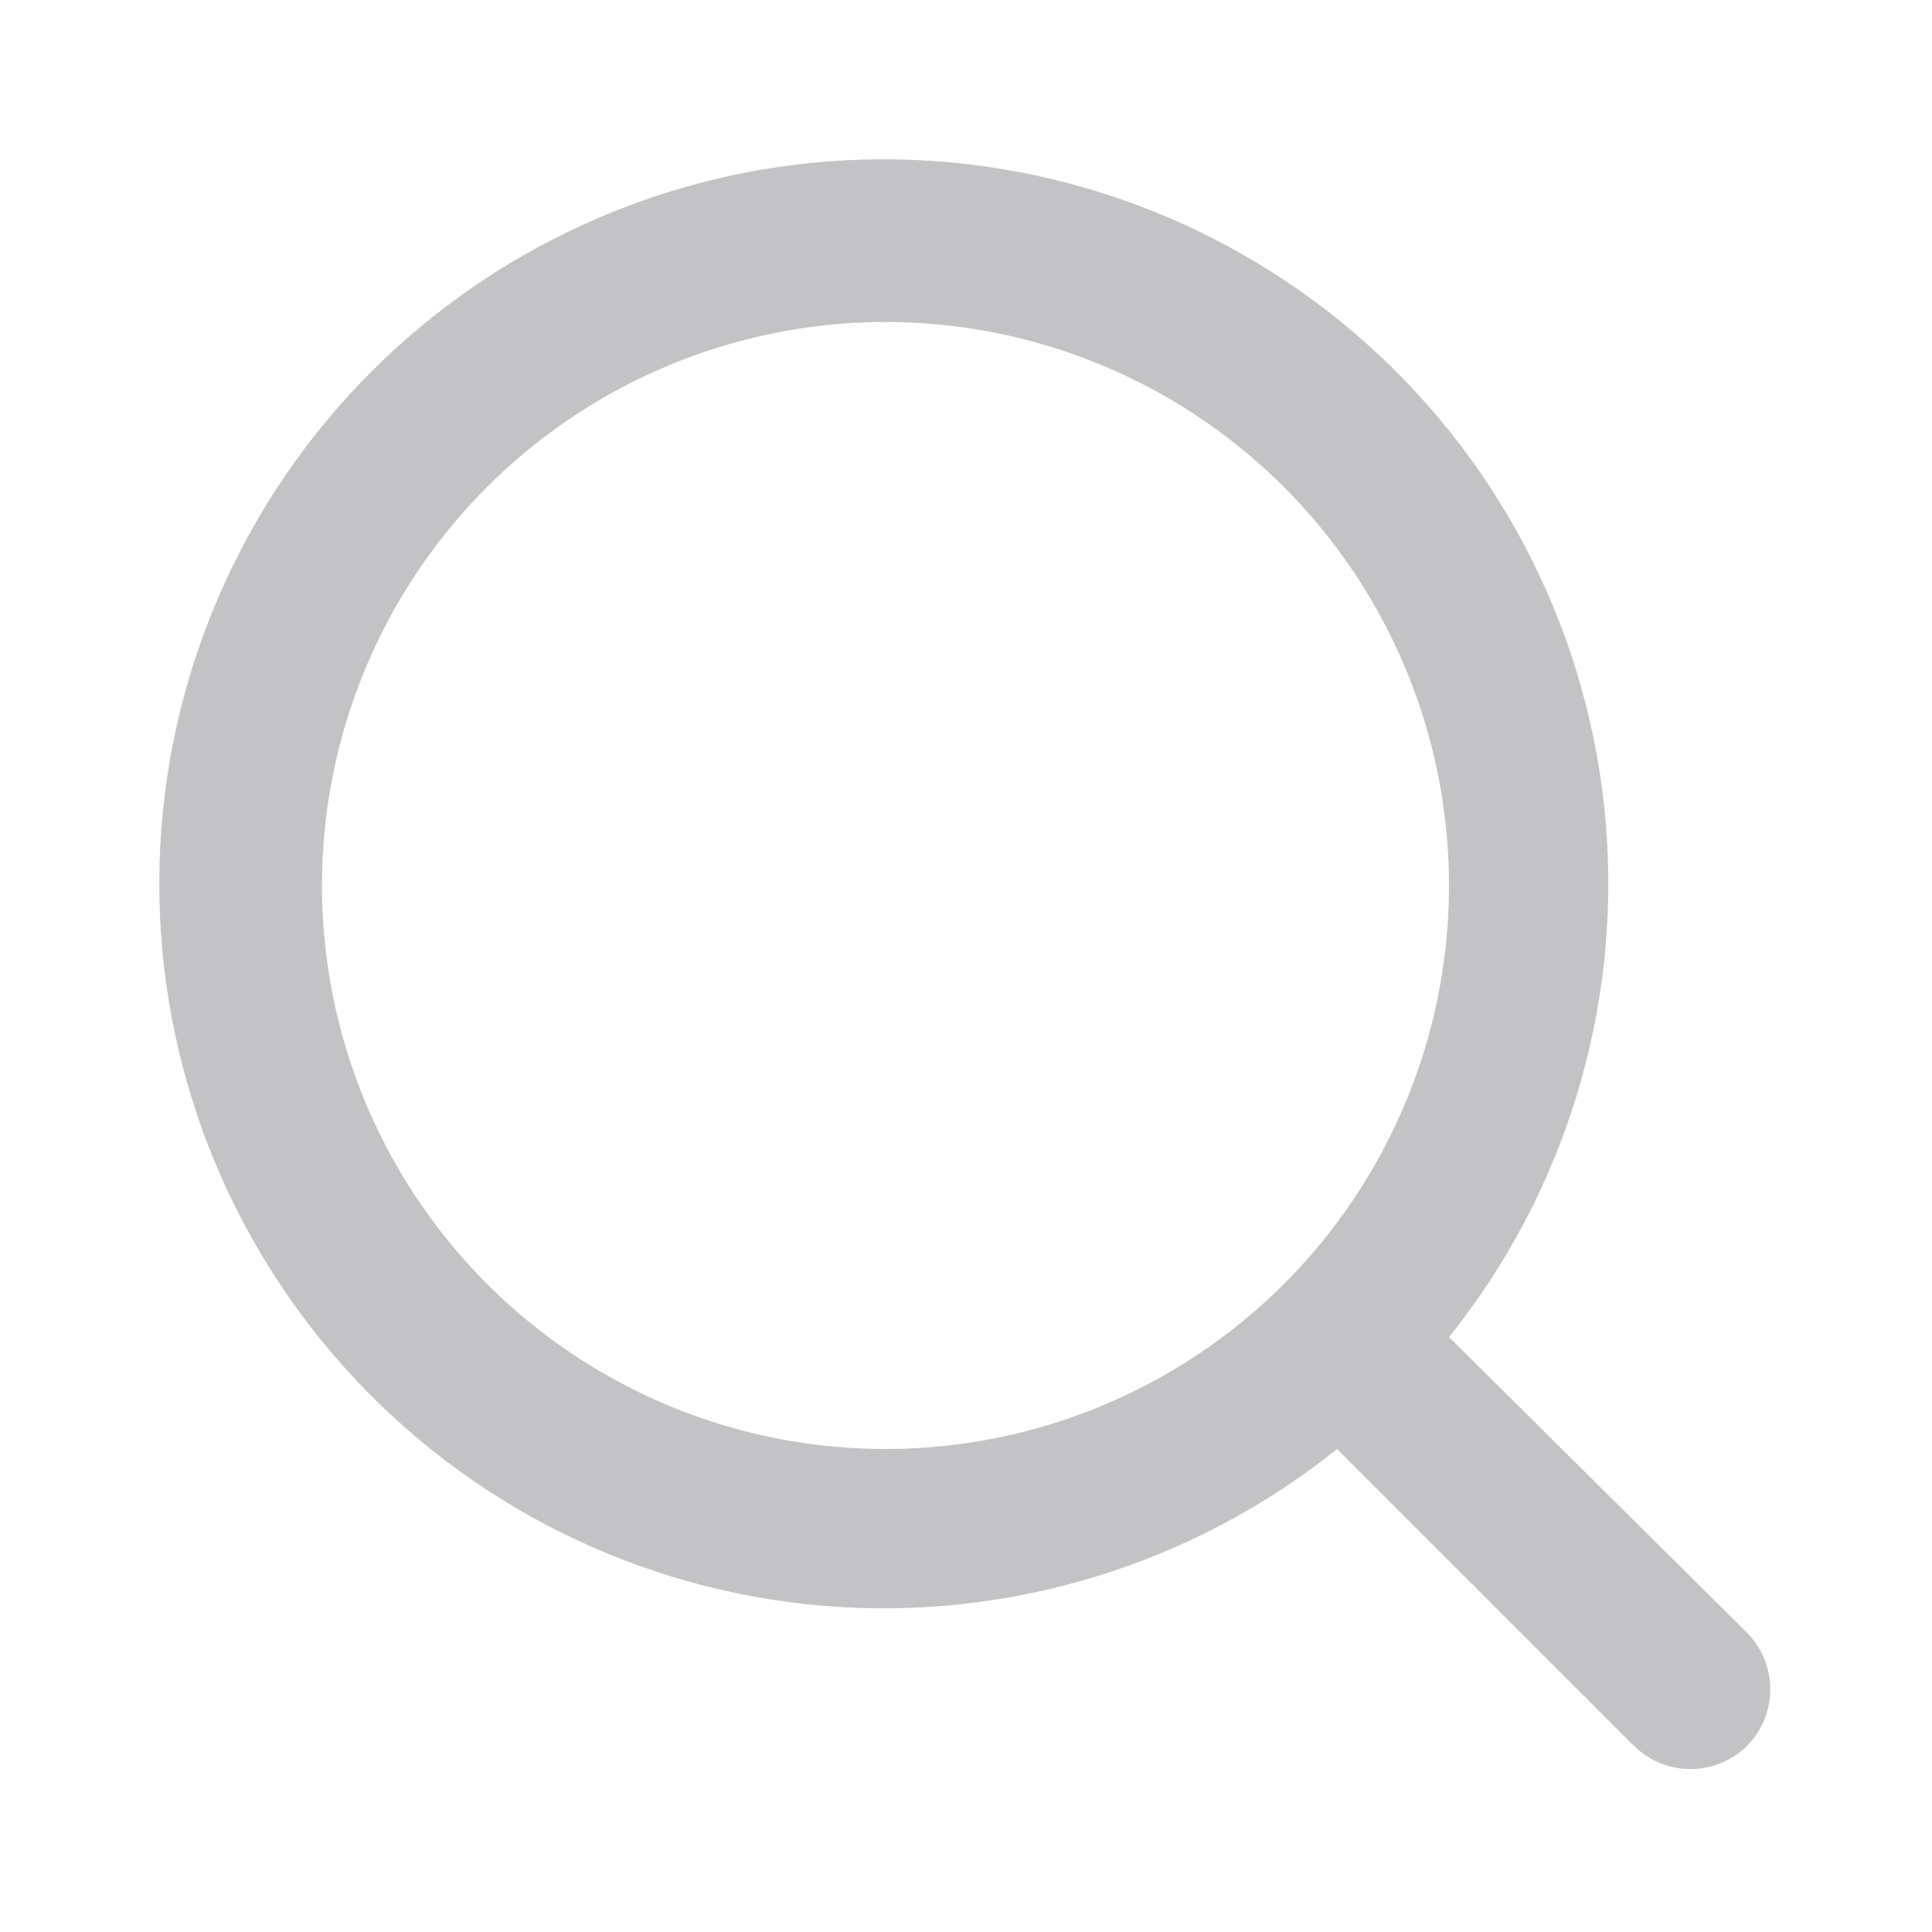
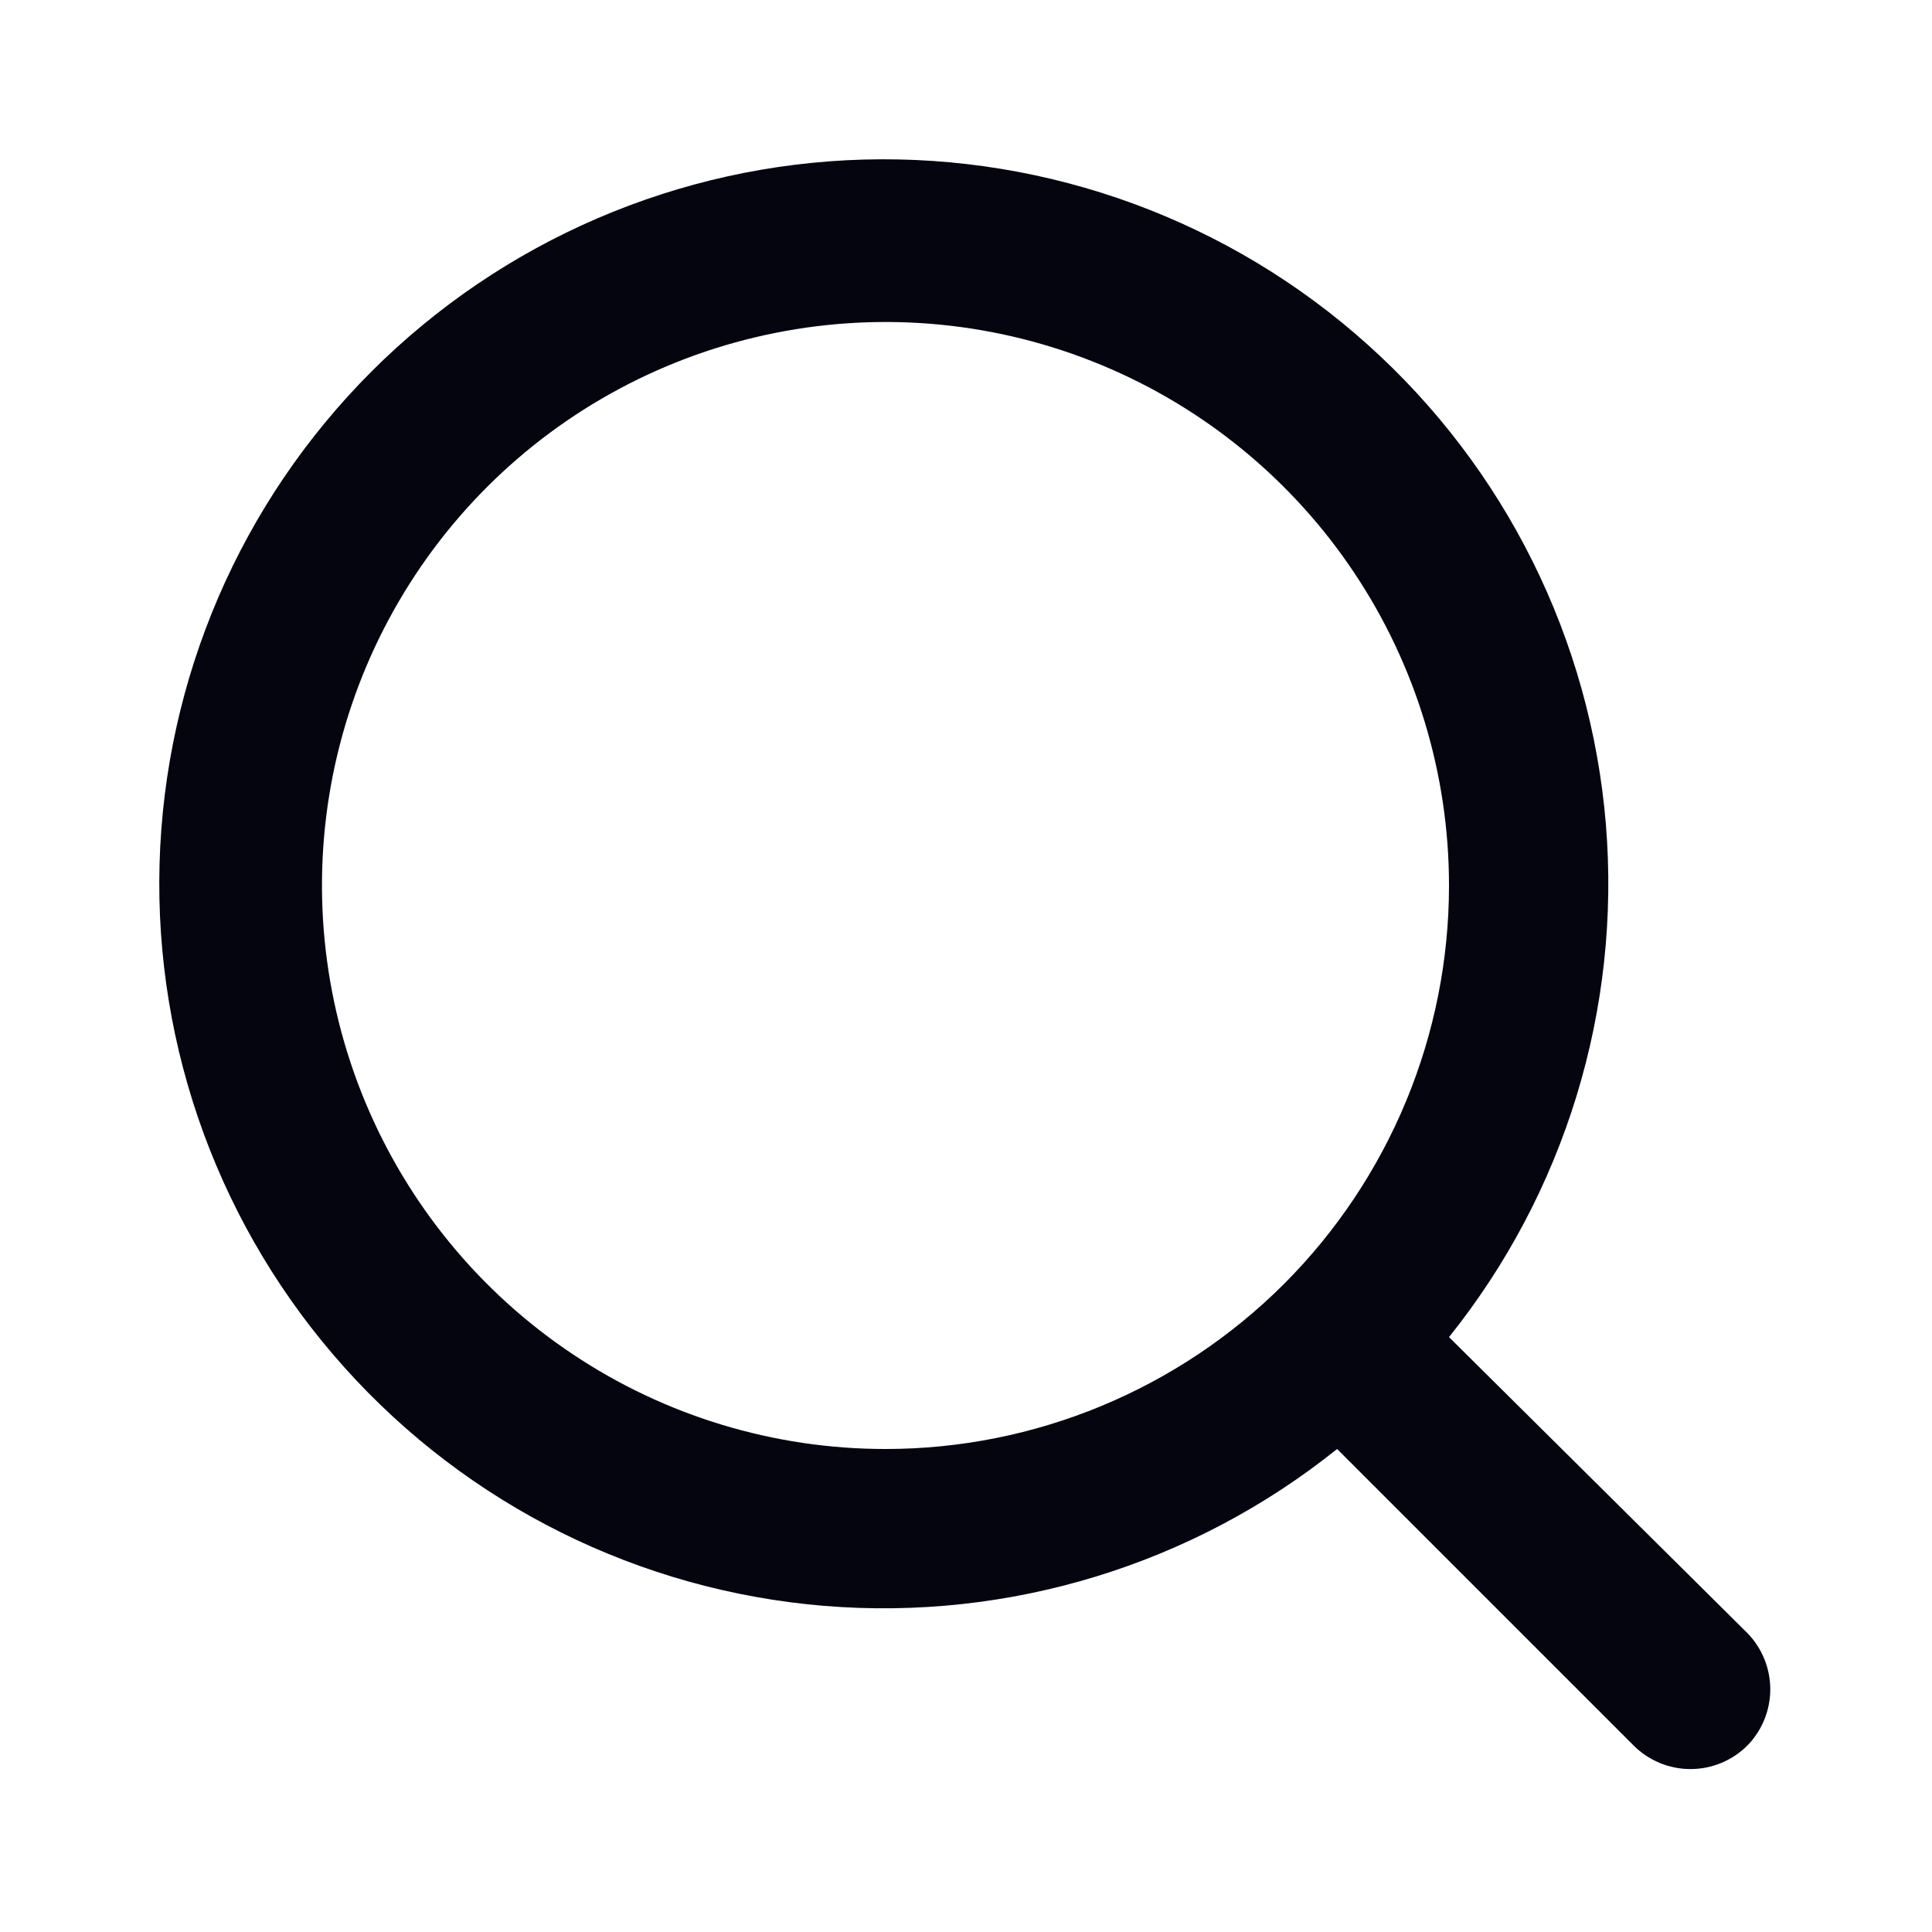
<svg xmlns="http://www.w3.org/2000/svg" width="24" height="24" viewBox="0 0 24 24" fill="none">
-   <path d="M21.71 20.29L18 16.61C19.44 14.814 20.137 12.535 19.949 10.241C19.76 7.947 18.7 5.813 16.985 4.277C15.271 2.741 13.034 1.92 10.733 1.982C8.432 2.045 6.243 2.988 4.615 4.615C2.987 6.243 2.045 8.432 1.982 10.733C1.919 13.034 2.74 15.271 4.277 16.985C5.813 18.7 7.947 19.76 10.241 19.949C12.535 20.137 14.814 19.44 16.61 18L20.29 21.68C20.383 21.774 20.494 21.848 20.615 21.899C20.737 21.95 20.868 21.976 21 21.976C21.132 21.976 21.263 21.95 21.384 21.899C21.506 21.848 21.617 21.774 21.71 21.68C21.89 21.494 21.991 21.244 21.991 20.985C21.991 20.726 21.89 20.477 21.71 20.29ZM11 18C9.615 18 8.262 17.59 7.111 16.82C5.96 16.051 5.063 14.958 4.533 13.679C4.003 12.4 3.864 10.992 4.134 9.634C4.404 8.277 5.071 7.029 6.05 6.05C7.029 5.071 8.276 4.405 9.634 4.135C10.992 3.864 12.4 4.003 13.679 4.533C14.958 5.063 16.051 5.96 16.82 7.111C17.589 8.262 18 9.616 18 11C18 12.857 17.262 14.637 15.95 15.95C14.637 17.262 12.856 18 11 18Z" fill="#C3C3C6" />
+   <path d="M21.71 20.29L18 16.61C19.44 14.814 20.137 12.535 19.949 10.241C19.76 7.947 18.7 5.813 16.985 4.277C15.271 2.74 13.034 1.92 10.733 1.982C8.432 2.045 6.243 2.988 4.615 4.615C2.987 6.243 2.045 8.432 1.982 10.733C1.919 13.034 2.74 15.271 4.277 16.985C5.813 18.7 7.947 19.76 10.241 19.949C12.535 20.137 14.814 19.44 16.61 18L20.29 21.68C20.383 21.774 20.494 21.848 20.615 21.899C20.737 21.95 20.868 21.976 21 21.976C21.132 21.976 21.263 21.95 21.384 21.899C21.506 21.848 21.617 21.774 21.71 21.68C21.89 21.494 21.991 21.244 21.991 20.985C21.991 20.726 21.89 20.477 21.71 20.29V20.29ZM11 18C9.615 18 8.262 17.59 7.111 16.82C5.96 16.051 5.063 14.958 4.533 13.679C4.003 12.4 3.864 10.992 4.134 9.634C4.404 8.277 5.071 7.029 6.05 6.05C7.029 5.071 8.276 4.405 9.634 4.135C10.992 3.864 12.4 4.003 13.679 4.533C14.958 5.063 16.051 5.96 16.82 7.111C17.589 8.262 18 9.616 18 11C18 12.857 17.262 14.637 15.95 15.95C14.637 17.262 12.856 18 11 18V18Z" fill="#050510" />
</svg>
